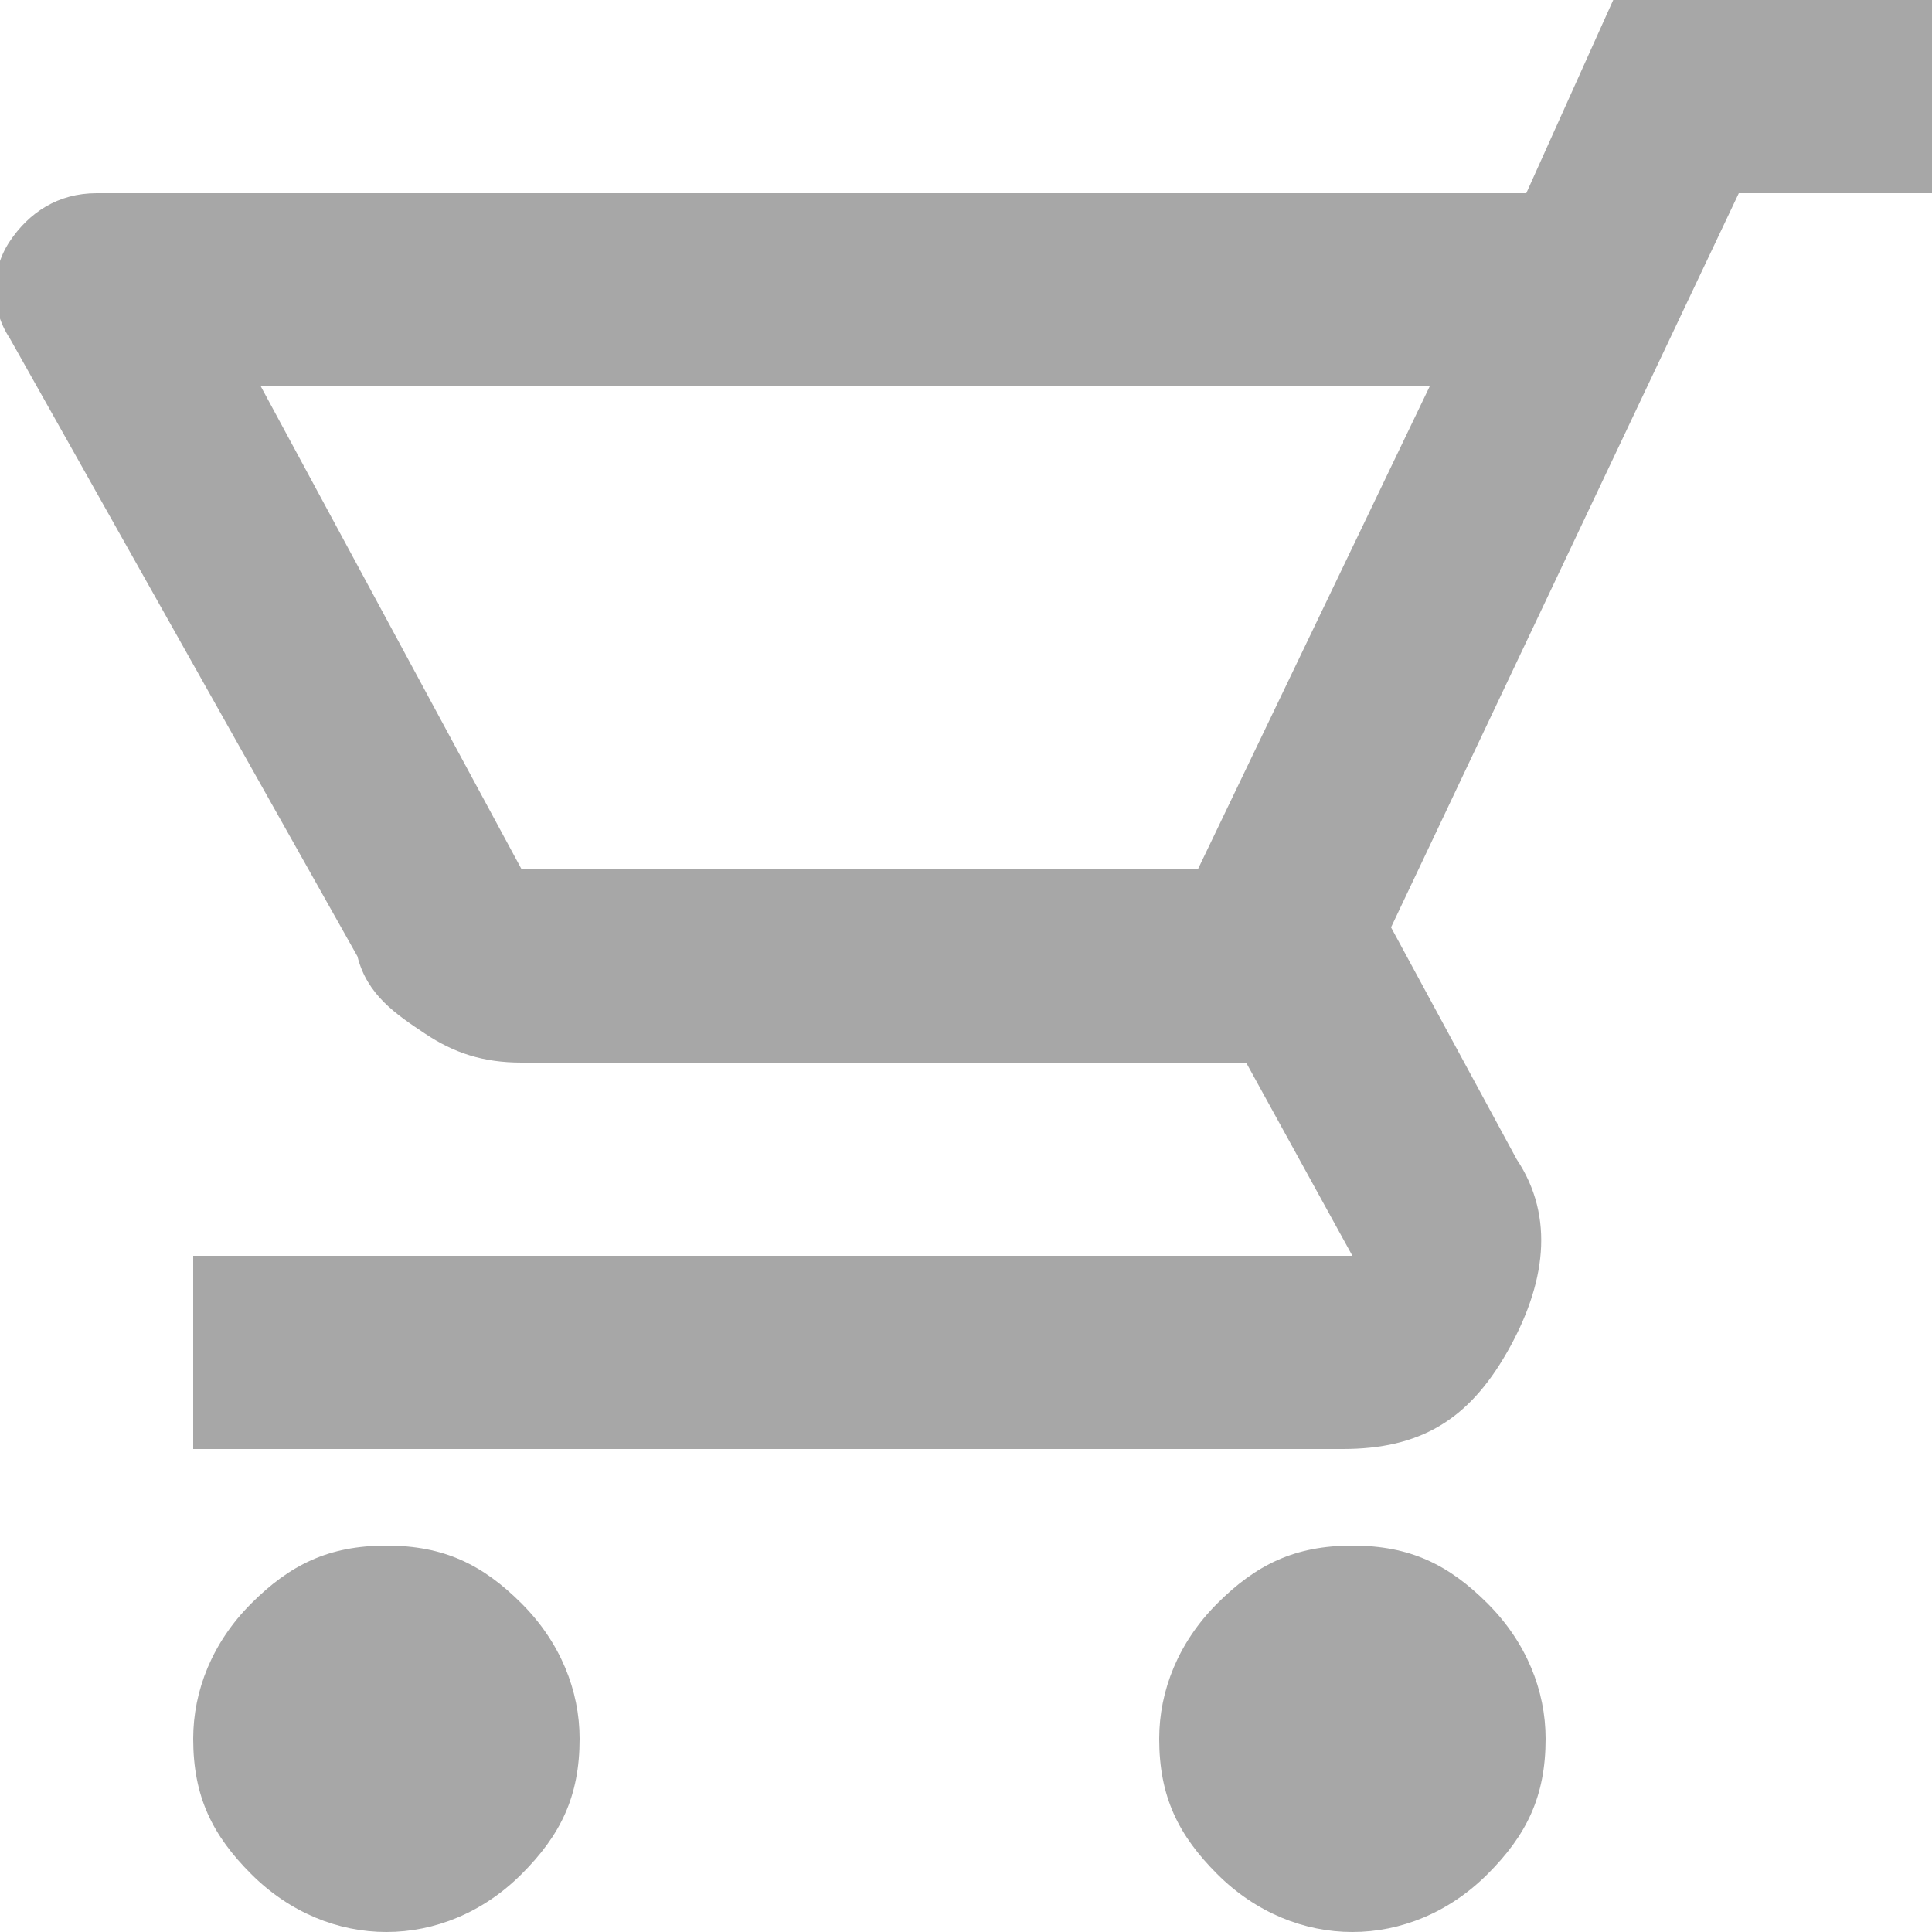
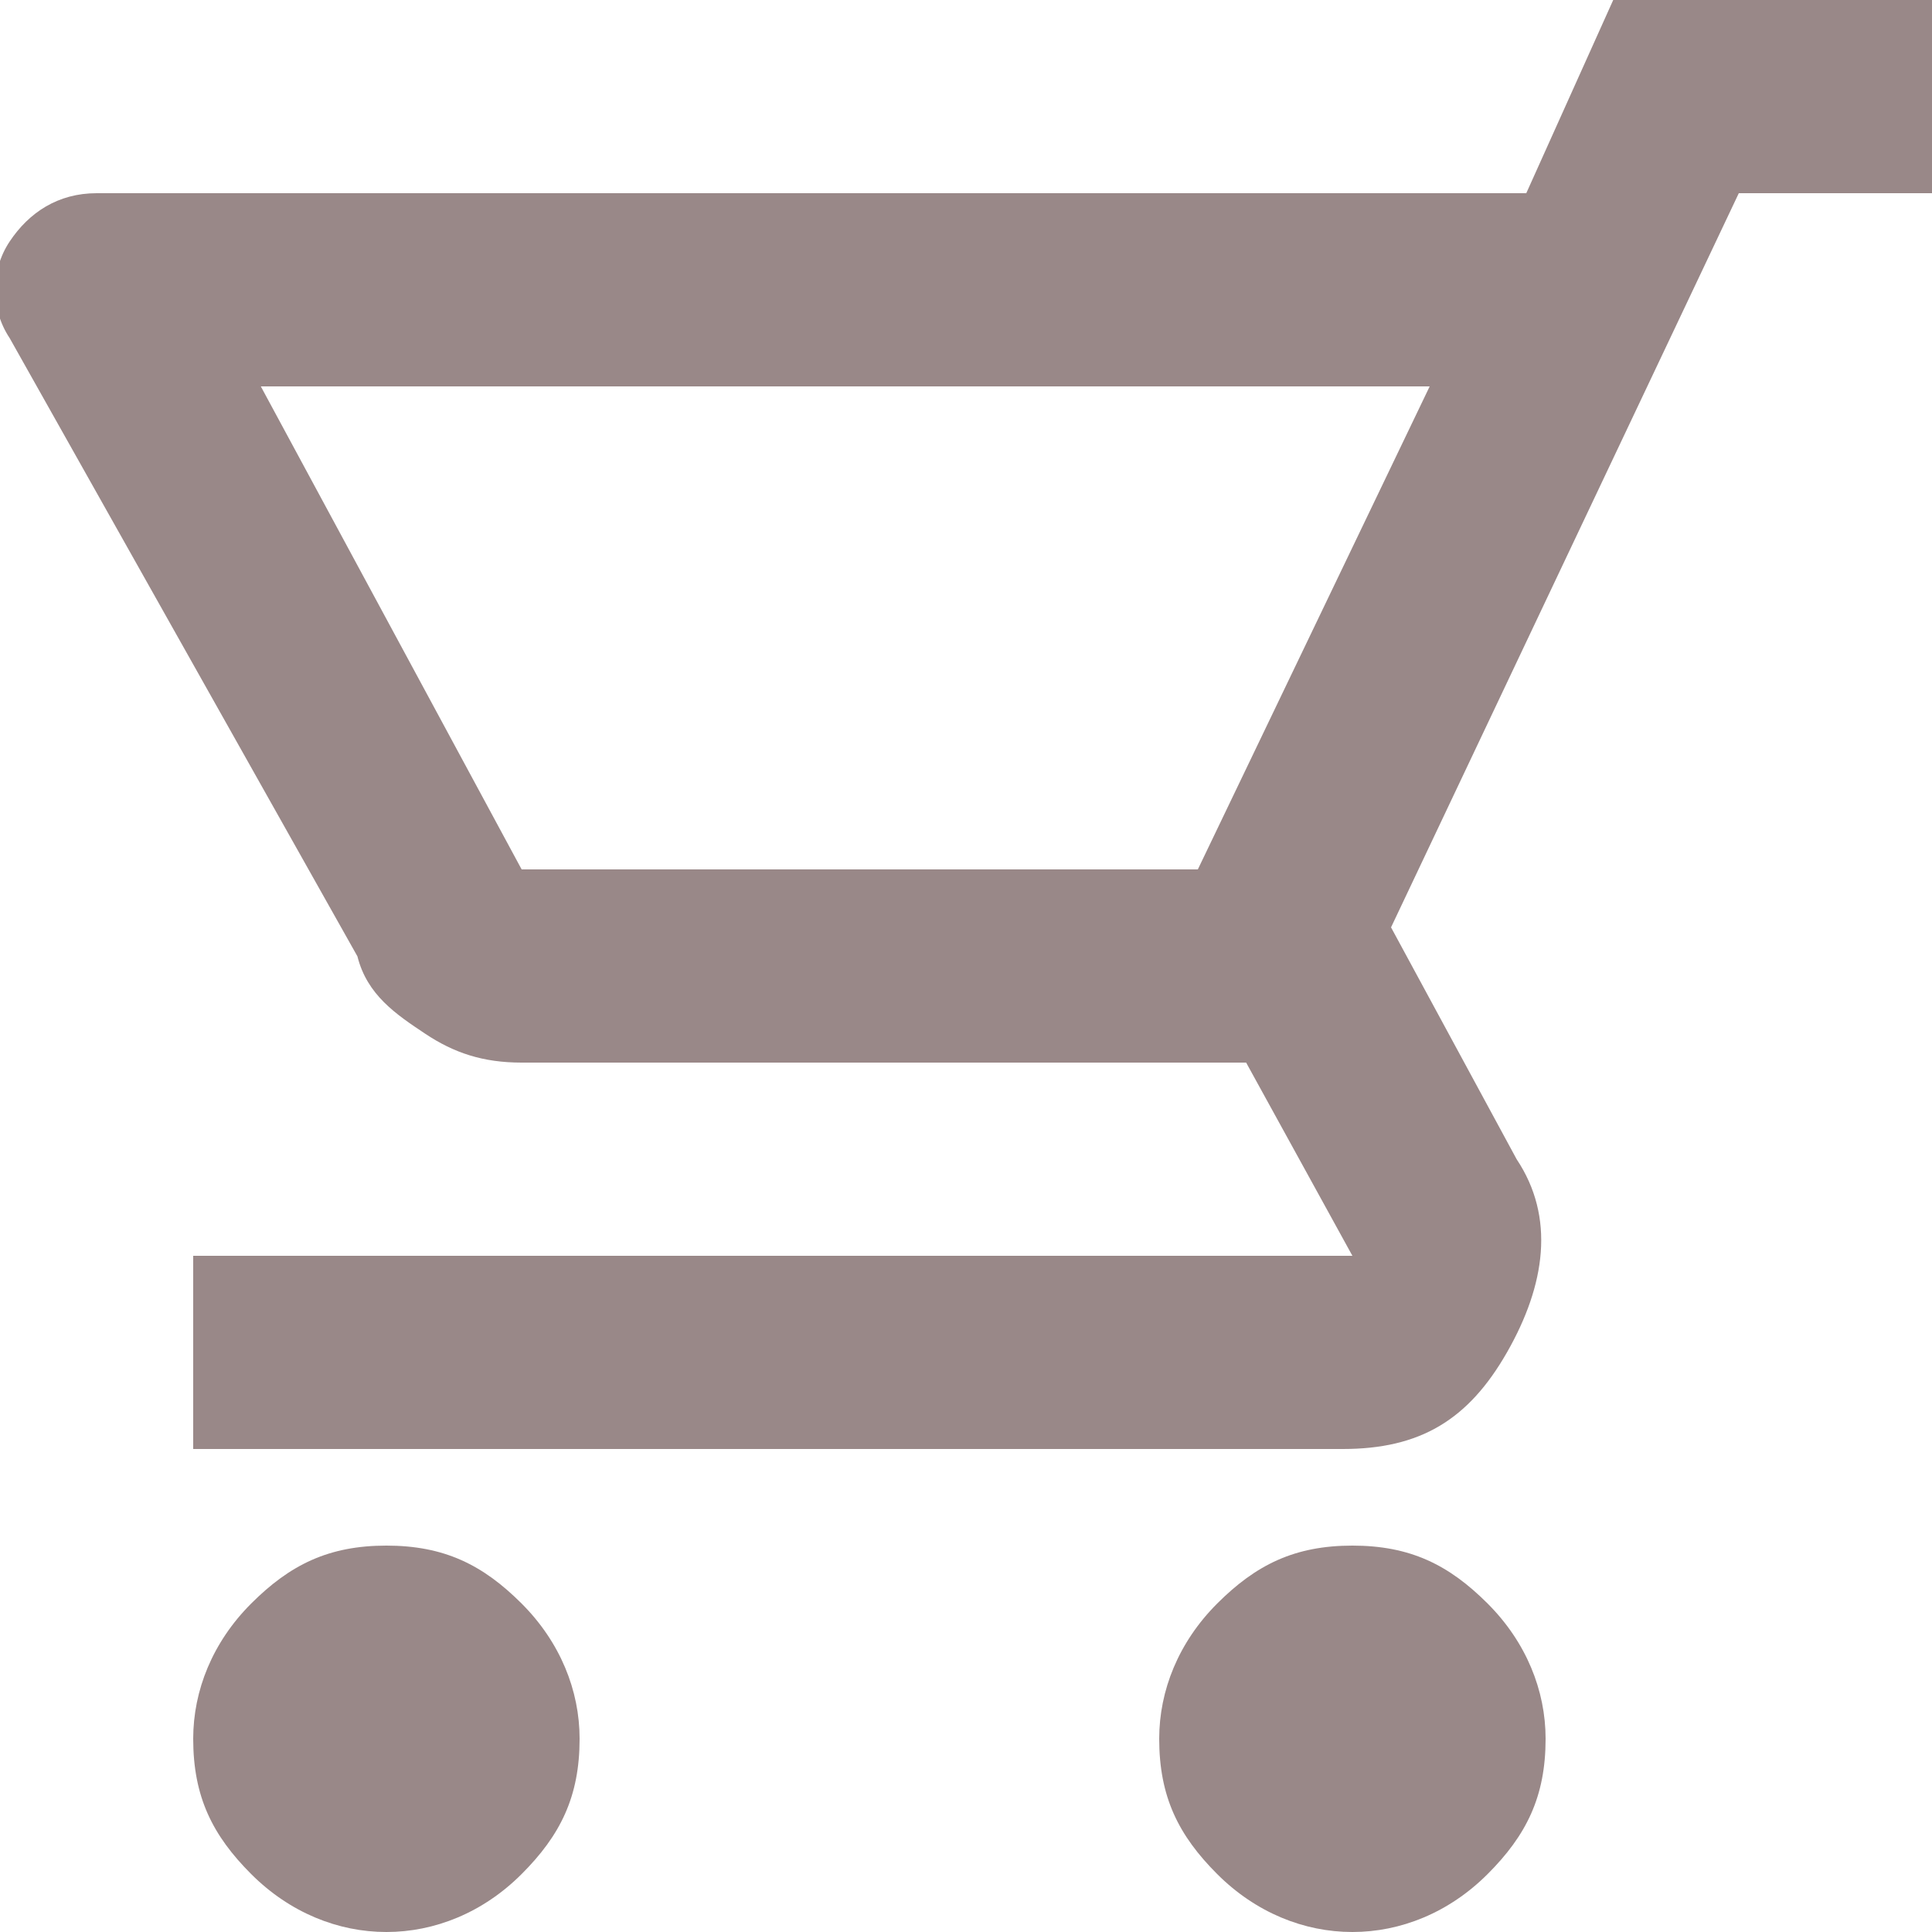
<svg xmlns="http://www.w3.org/2000/svg" version="1.1" id="Layer_1" x="0px" y="0px" viewBox="0 0 20 20" style="enable-background:new 0 0 20 20;" xml:space="preserve">
  <style type="text/css">
- 	.st0{fill:#A7A7A7;}
+ 	.st0{fill:#998888}
</style>
  <path class="st0" d="M12.6,19.4C12.2,19,12,18.6,12,18c0-0.5,0.2-1,0.6-1.4C13,16.2,13.4,16,14,16s1,0.2,1.4,0.6  C15.8,17,16,17.5,16,18c0,0.6-0.2,1-0.6,1.4C15,19.8,14.5,20,14,20S13,19.8,12.6,19.4z M2.6,19.4C2.2,19,2,18.6,2,18  c0-0.5,0.2-1,0.6-1.4C3,16.2,3.4,16,4,16s1,0.2,1.4,0.6C5.8,17,6,17.5,6,18c0,0.6-0.2,1-0.6,1.4C5,19.8,4.5,20,4,20S3,19.8,2.6,19.4  z M2.7,4l2.7,5h7l2.4-5H2.7z M16.7,0L20,0v2h-2l-3.6,7.6l1.3,2.4c0.4,0.6,0.3,1.3-0.1,2c-0.4,0.7-0.9,1-1.7,1H2v-2h12l-1.1-2H5.4  c-0.4,0-0.7-0.1-1-0.3s-0.6-0.4-0.7-0.8L0.1,3.5c-0.2-0.3-0.2-0.7,0-1S0.6,2,1,2h14.8L16.7,0z M5.4,9h7H5.4z" />
</svg>
